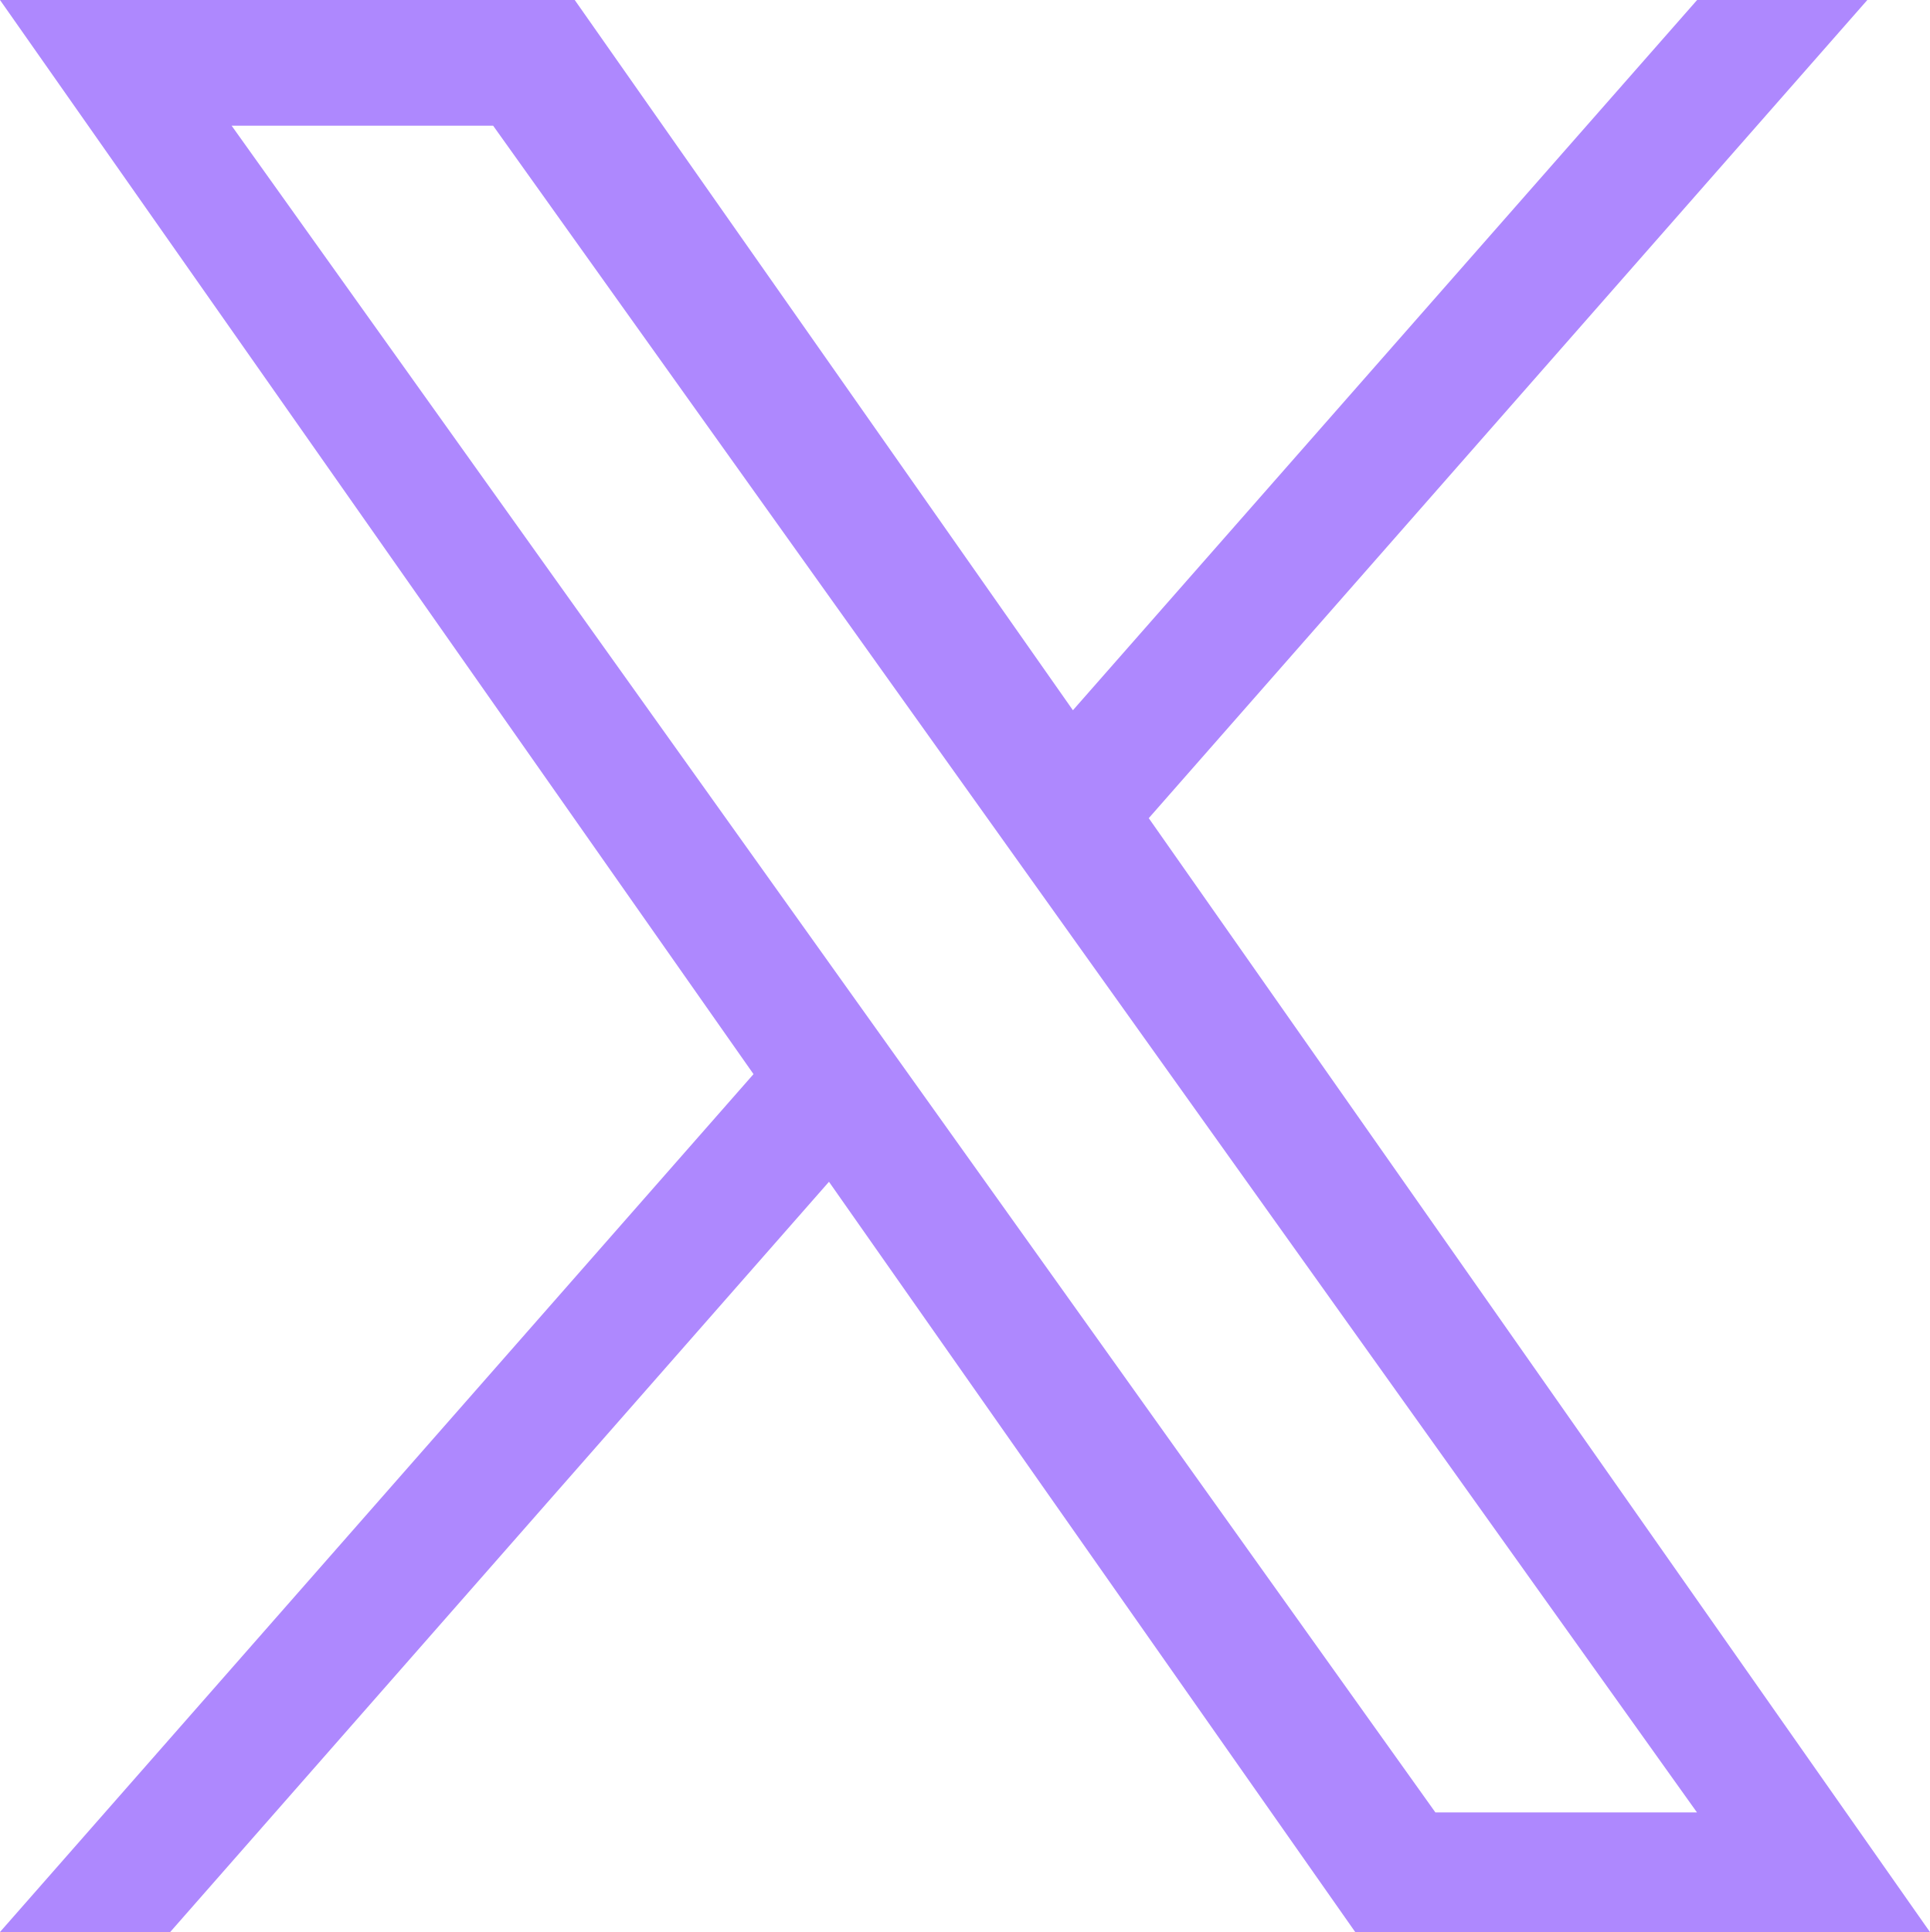
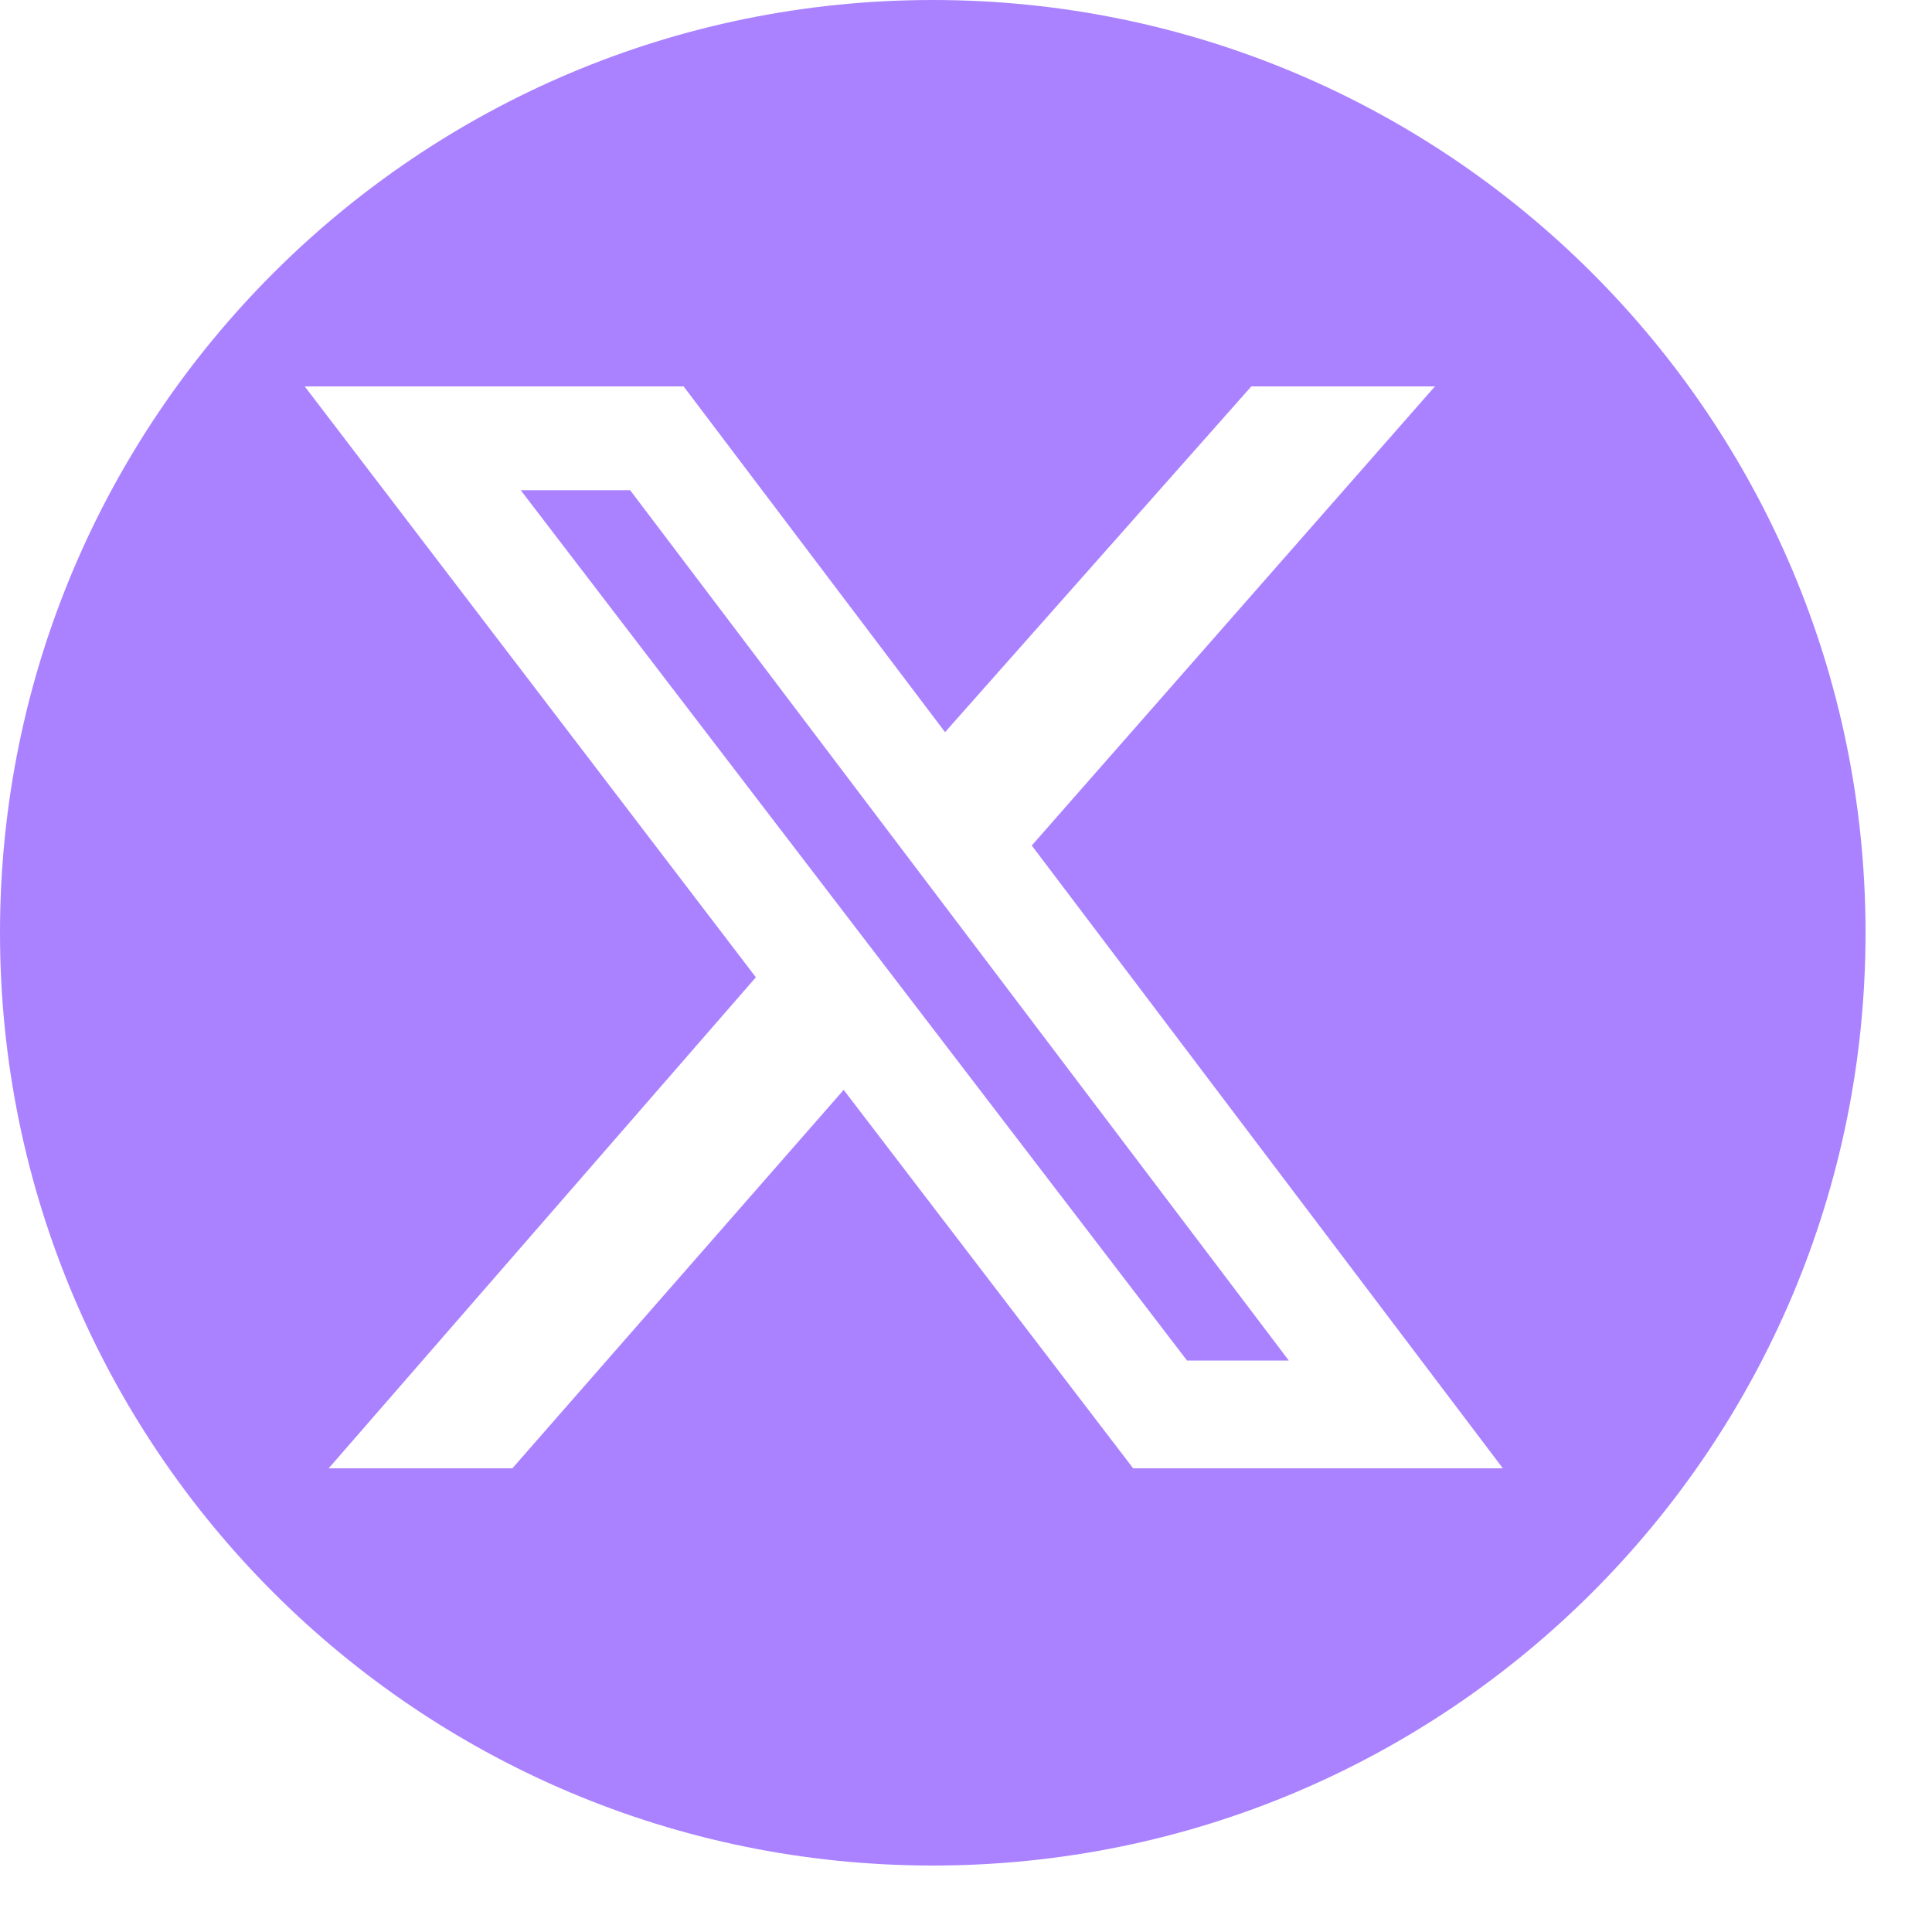
- <svg xmlns="http://www.w3.org/2000/svg" width="300" height="300.251" version="1.1">
-   <path d="M178.57 127.15 290.27 0h-26.46l-97.03 110.38L89.34 0H0l117.13 166.93L0 300.25h26.46l102.4-116.59 81.8 116.59h89.34M36.01 19.54H76.66l187.13 262.13h-40.66" fill="#AE88FE" />
+ <svg xmlns="http://www.w3.org/2000/svg" width="25" height="25" viewBox="0 0 25 25" fill="none">
+   <path fill-rule="evenodd" clip-rule="evenodd" d="M12.07 24.14C18.736 24.14 24.14 18.736 24.14 12.07C24.14 5.404 18.736 0 12.07 0C5.404 0 0 5.404 0 12.07C0 18.736 5.404 24.14 12.07 24.14ZM18.568 5H16.192L12.229 9.474L8.846 5H3.943L9.781 12.646L4.253 19H6.63L10.917 14.103L14.663 19H19.447L13.351 10.941L18.568 5ZM16.677 17.605H15.36L6.738 6.343H8.154L16.677 17.605Z" fill="#AA82FF" />
</svg>
